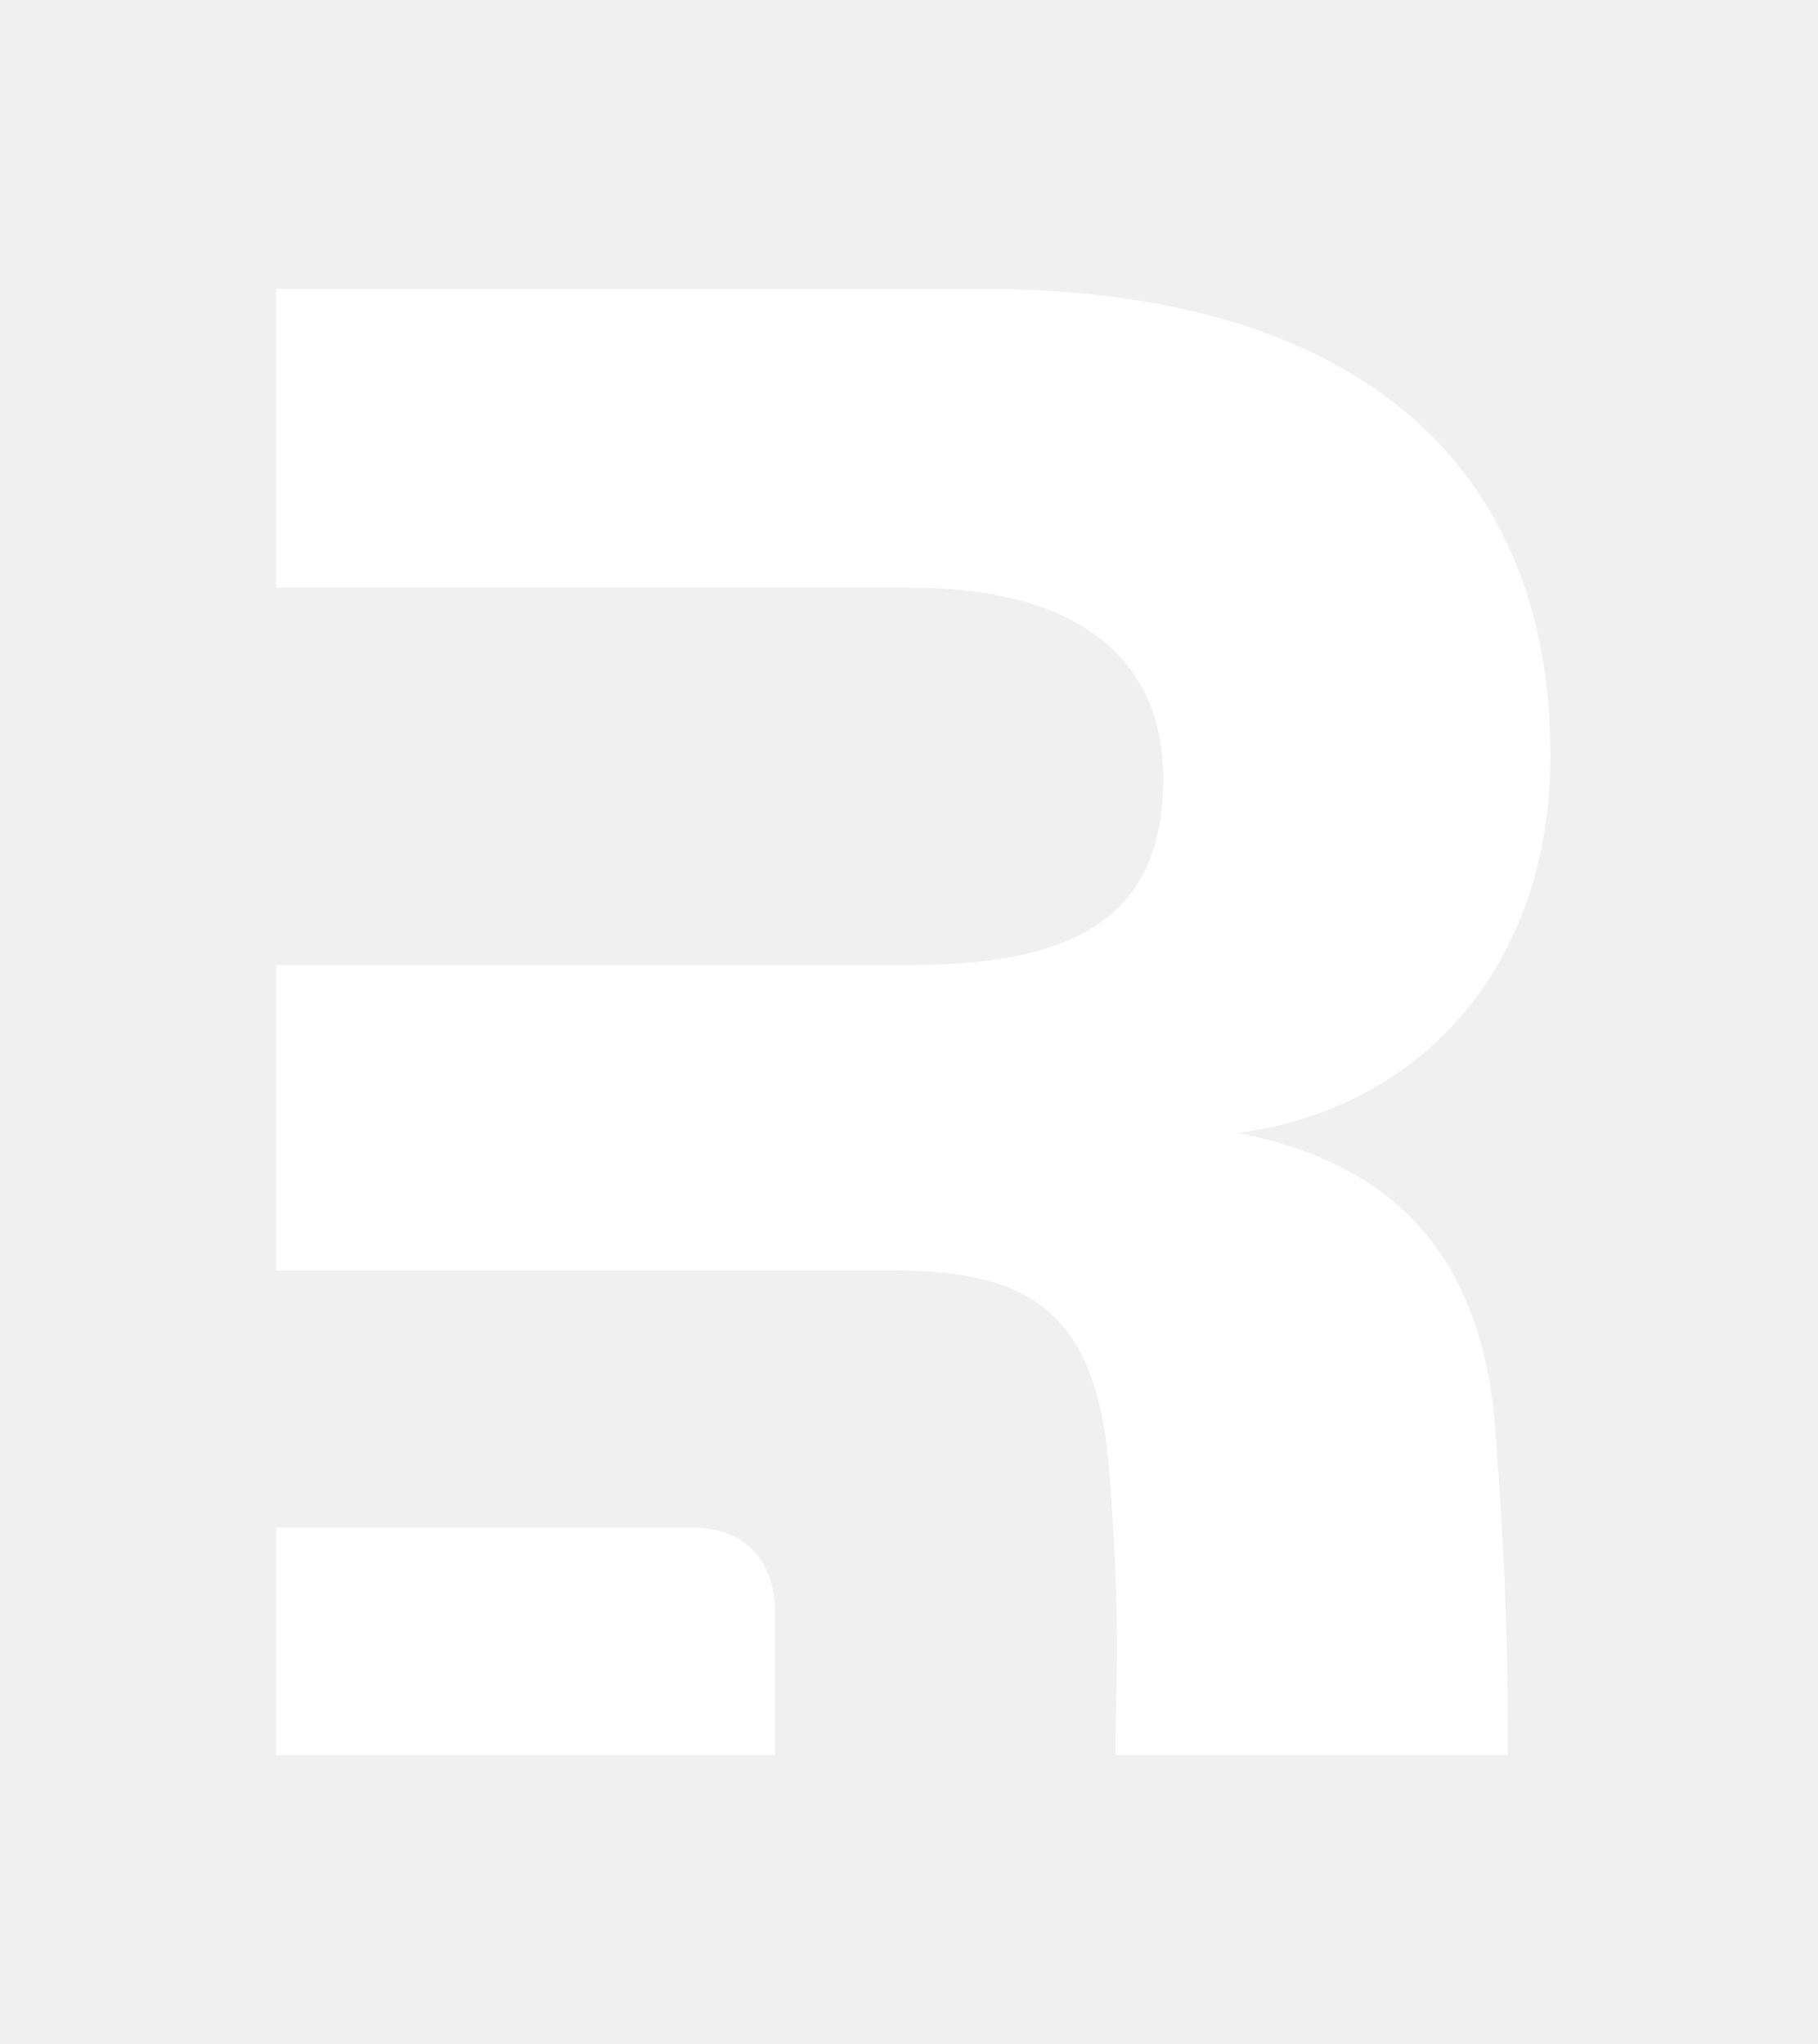
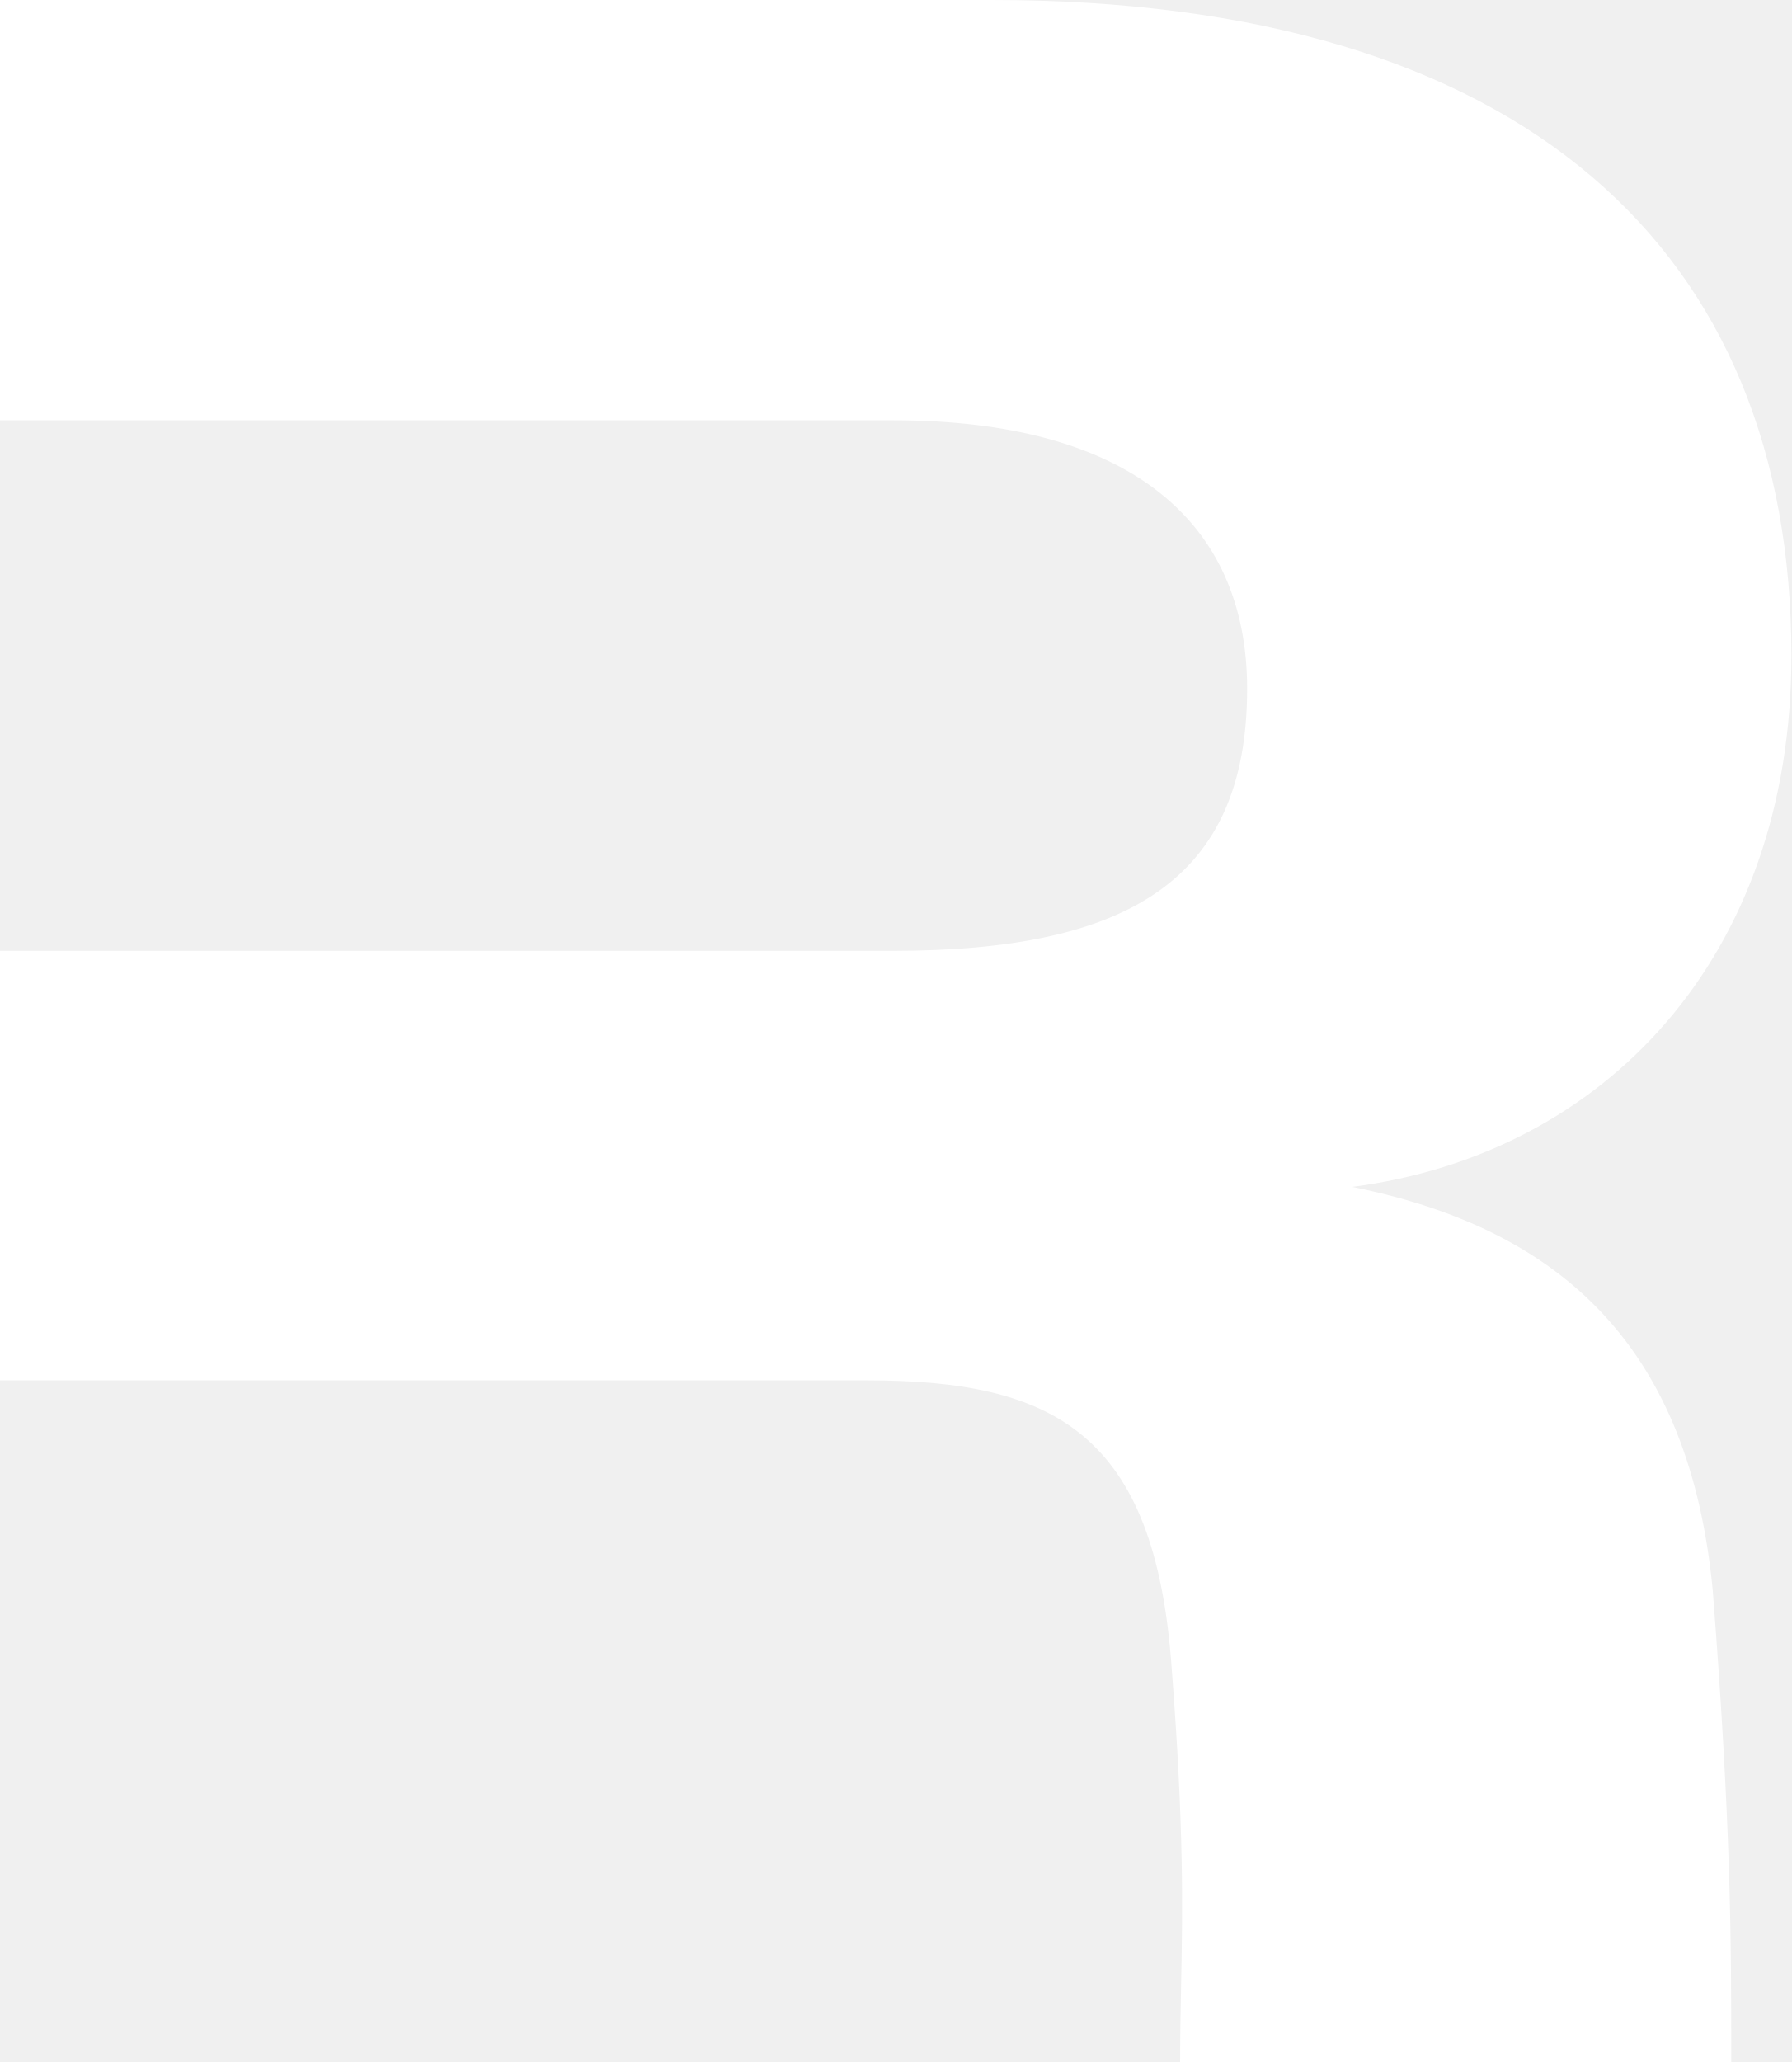
- <svg xmlns="http://www.w3.org/2000/svg" width="64" height="72" viewBox="0 0 64 72" fill="none">
-   <path fill-rule="evenodd" clip-rule="evenodd" d="M52.63 50.007C53.094 55.975 53.094 58.772 53.094 61.826H39.286C39.286 61.161 39.298 60.553 39.31 59.935C39.348 58.017 39.387 56.017 39.076 51.978C38.665 46.065 36.119 44.751 31.436 44.751H27.288H9.72V33.992H32.094C38.008 33.992 40.965 32.193 40.965 27.429C40.965 23.241 38.008 20.702 32.094 20.702H9.72V10.174H34.558C47.947 10.174 54.601 16.498 54.601 26.6C54.601 34.156 49.919 39.084 43.594 39.905C48.933 40.973 52.055 44.012 52.63 50.007Z" fill="white" />
-   <path d="M9.72 61.826V53.806H24.32C26.758 53.806 27.288 55.614 27.288 56.693V61.826H9.72Z" fill="white" />
+ <svg xmlns="http://www.w3.org/2000/svg" viewBox="9.72 10.174 44.881 51.652" width="44.881px" height="51.652px">
+   <path fill-rule="evenodd" clip-rule="evenodd" d="M52.63 50.007C53.094 55.975 53.094 58.772 53.094 61.826H39.286C39.286 61.161 39.298 60.553 39.31 59.935C39.348 58.017 39.387 56.017 39.076 51.978C38.665 46.065 36.119 44.751 31.436 44.751H27.288H9.72V33.992H32.094C38.008 33.992 40.965 32.193 40.965 27.429C40.965 23.241 38.008 20.702 32.094 20.702H9.72V10.174H34.558C47.947 10.174 54.601 16.498 54.601 26.6C54.601 34.156 49.919 39.084 43.594 39.905C48.933 40.973 52.055 44.012 52.63 50.007Z" fill="white" transform="matrix(1, 0, 0, 1, -7.105427357601002e-15, 0)" />
</svg>
